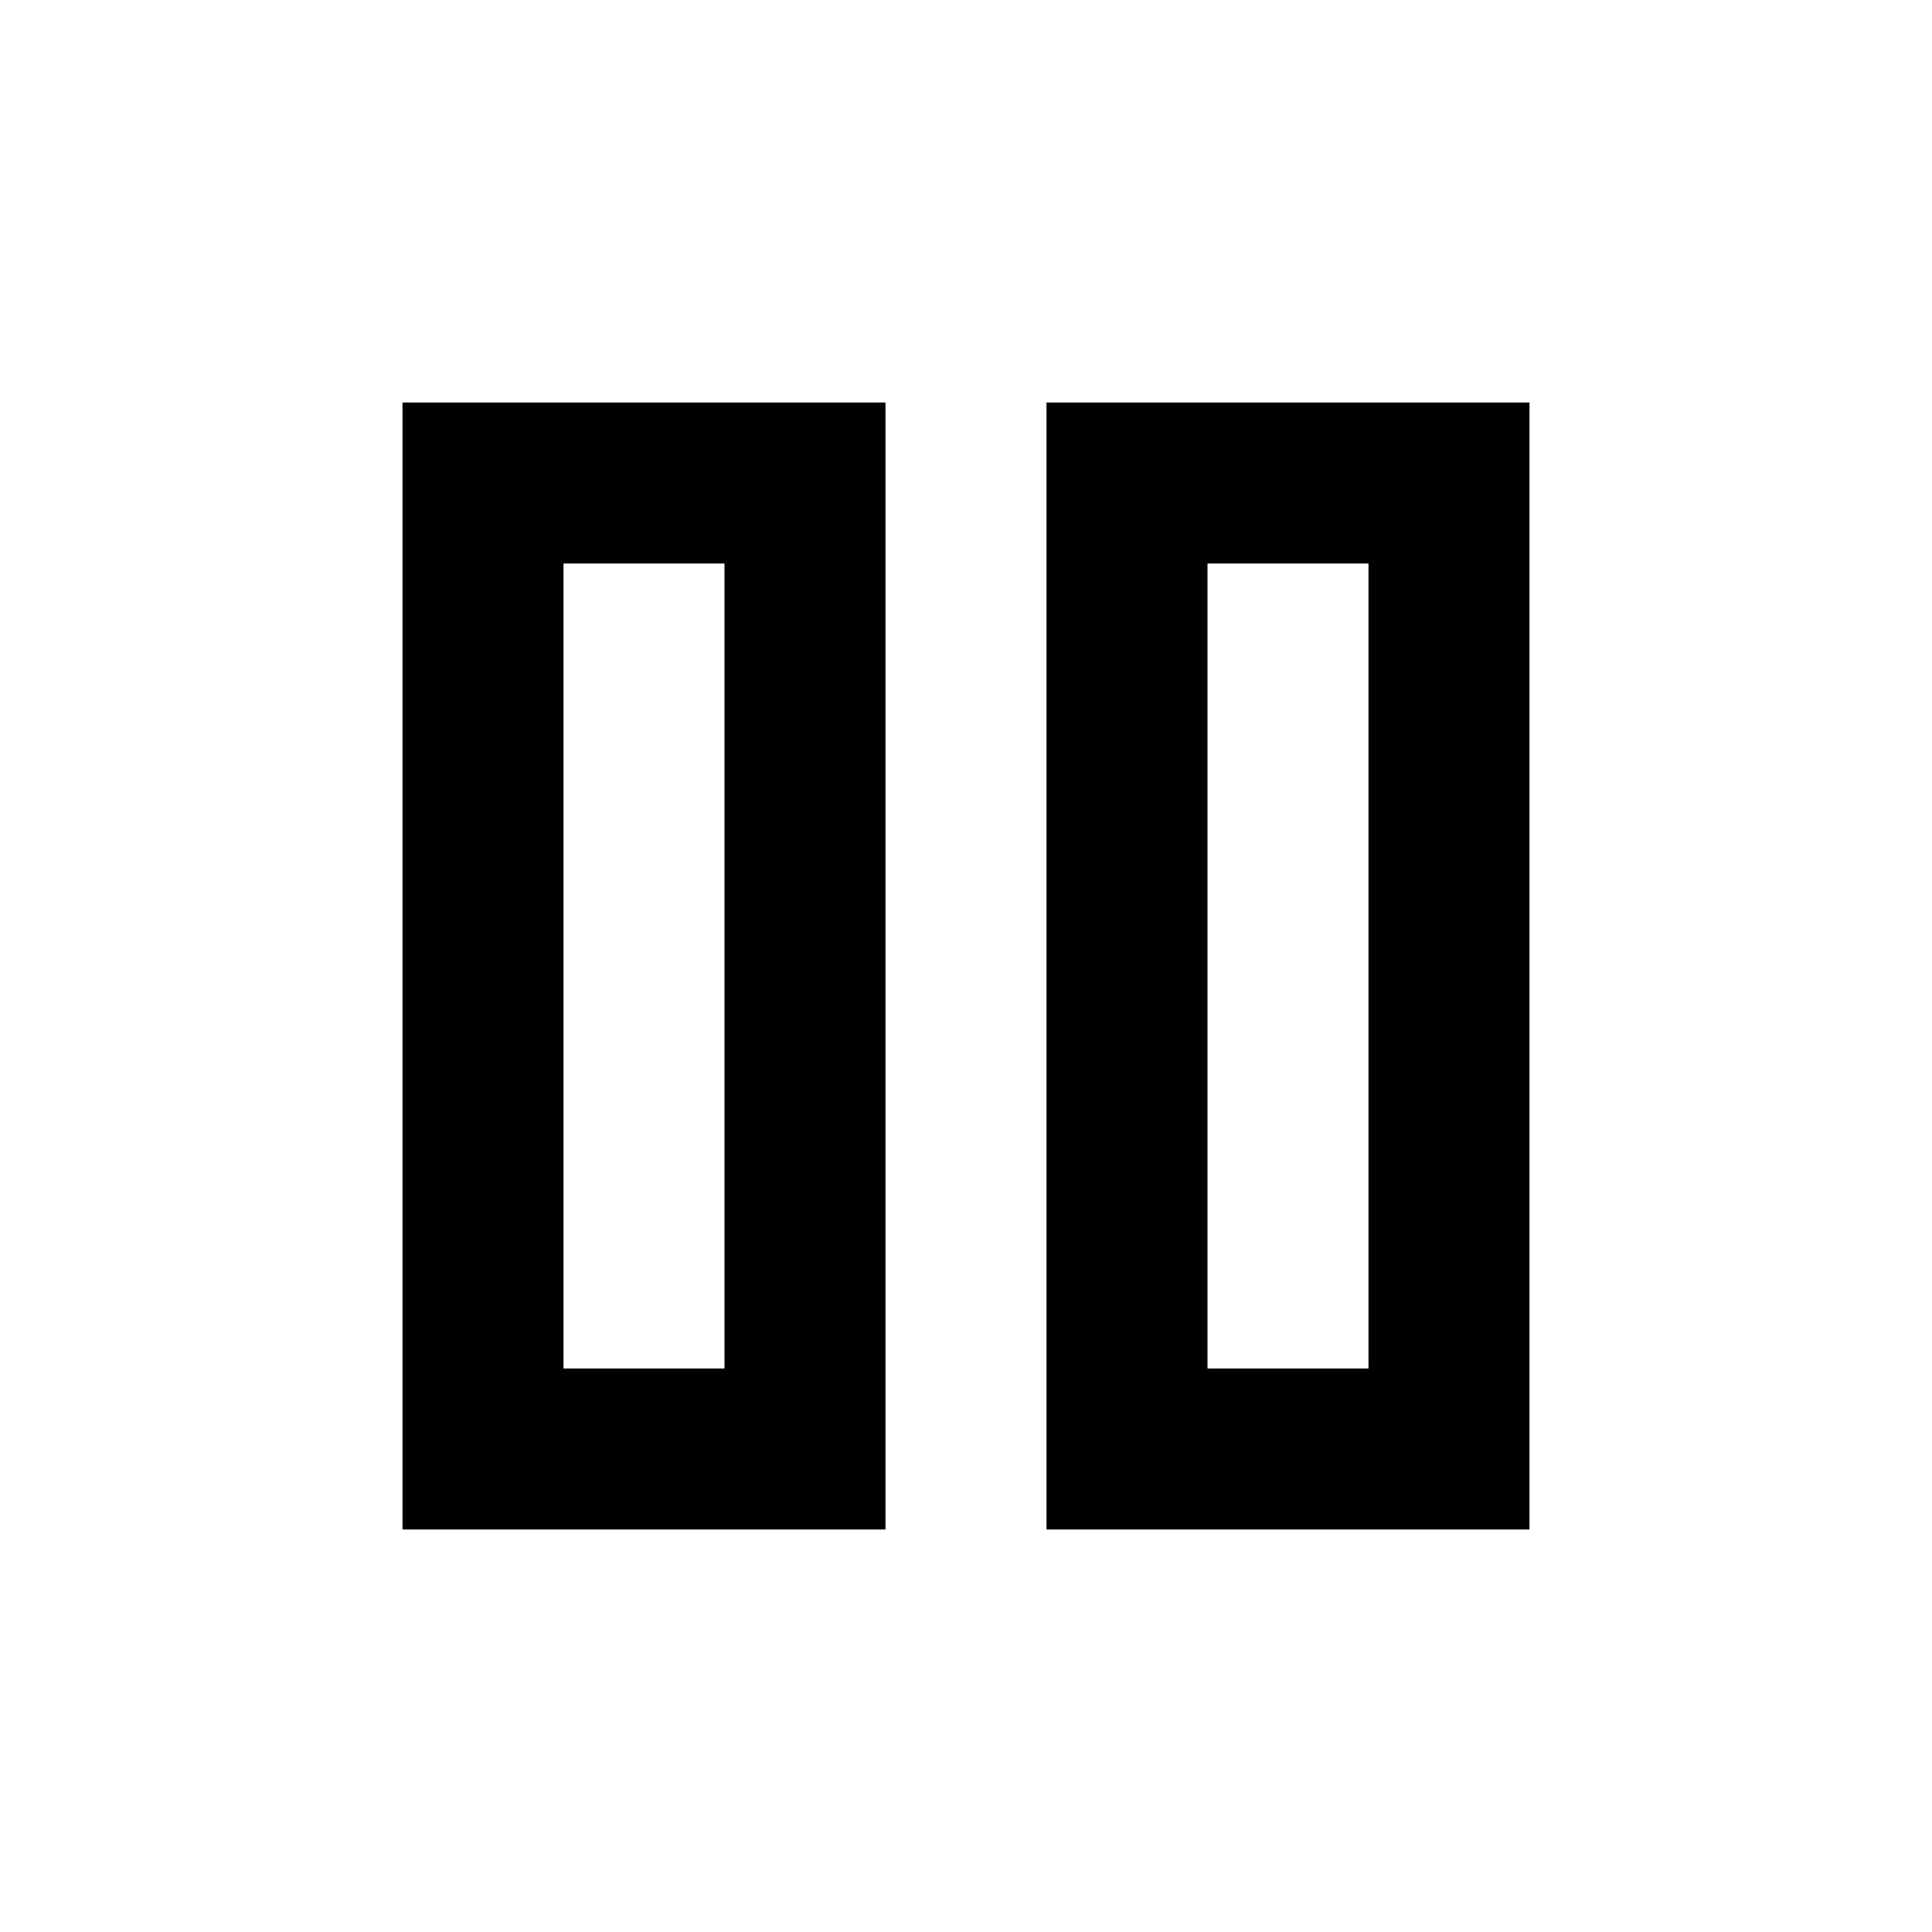
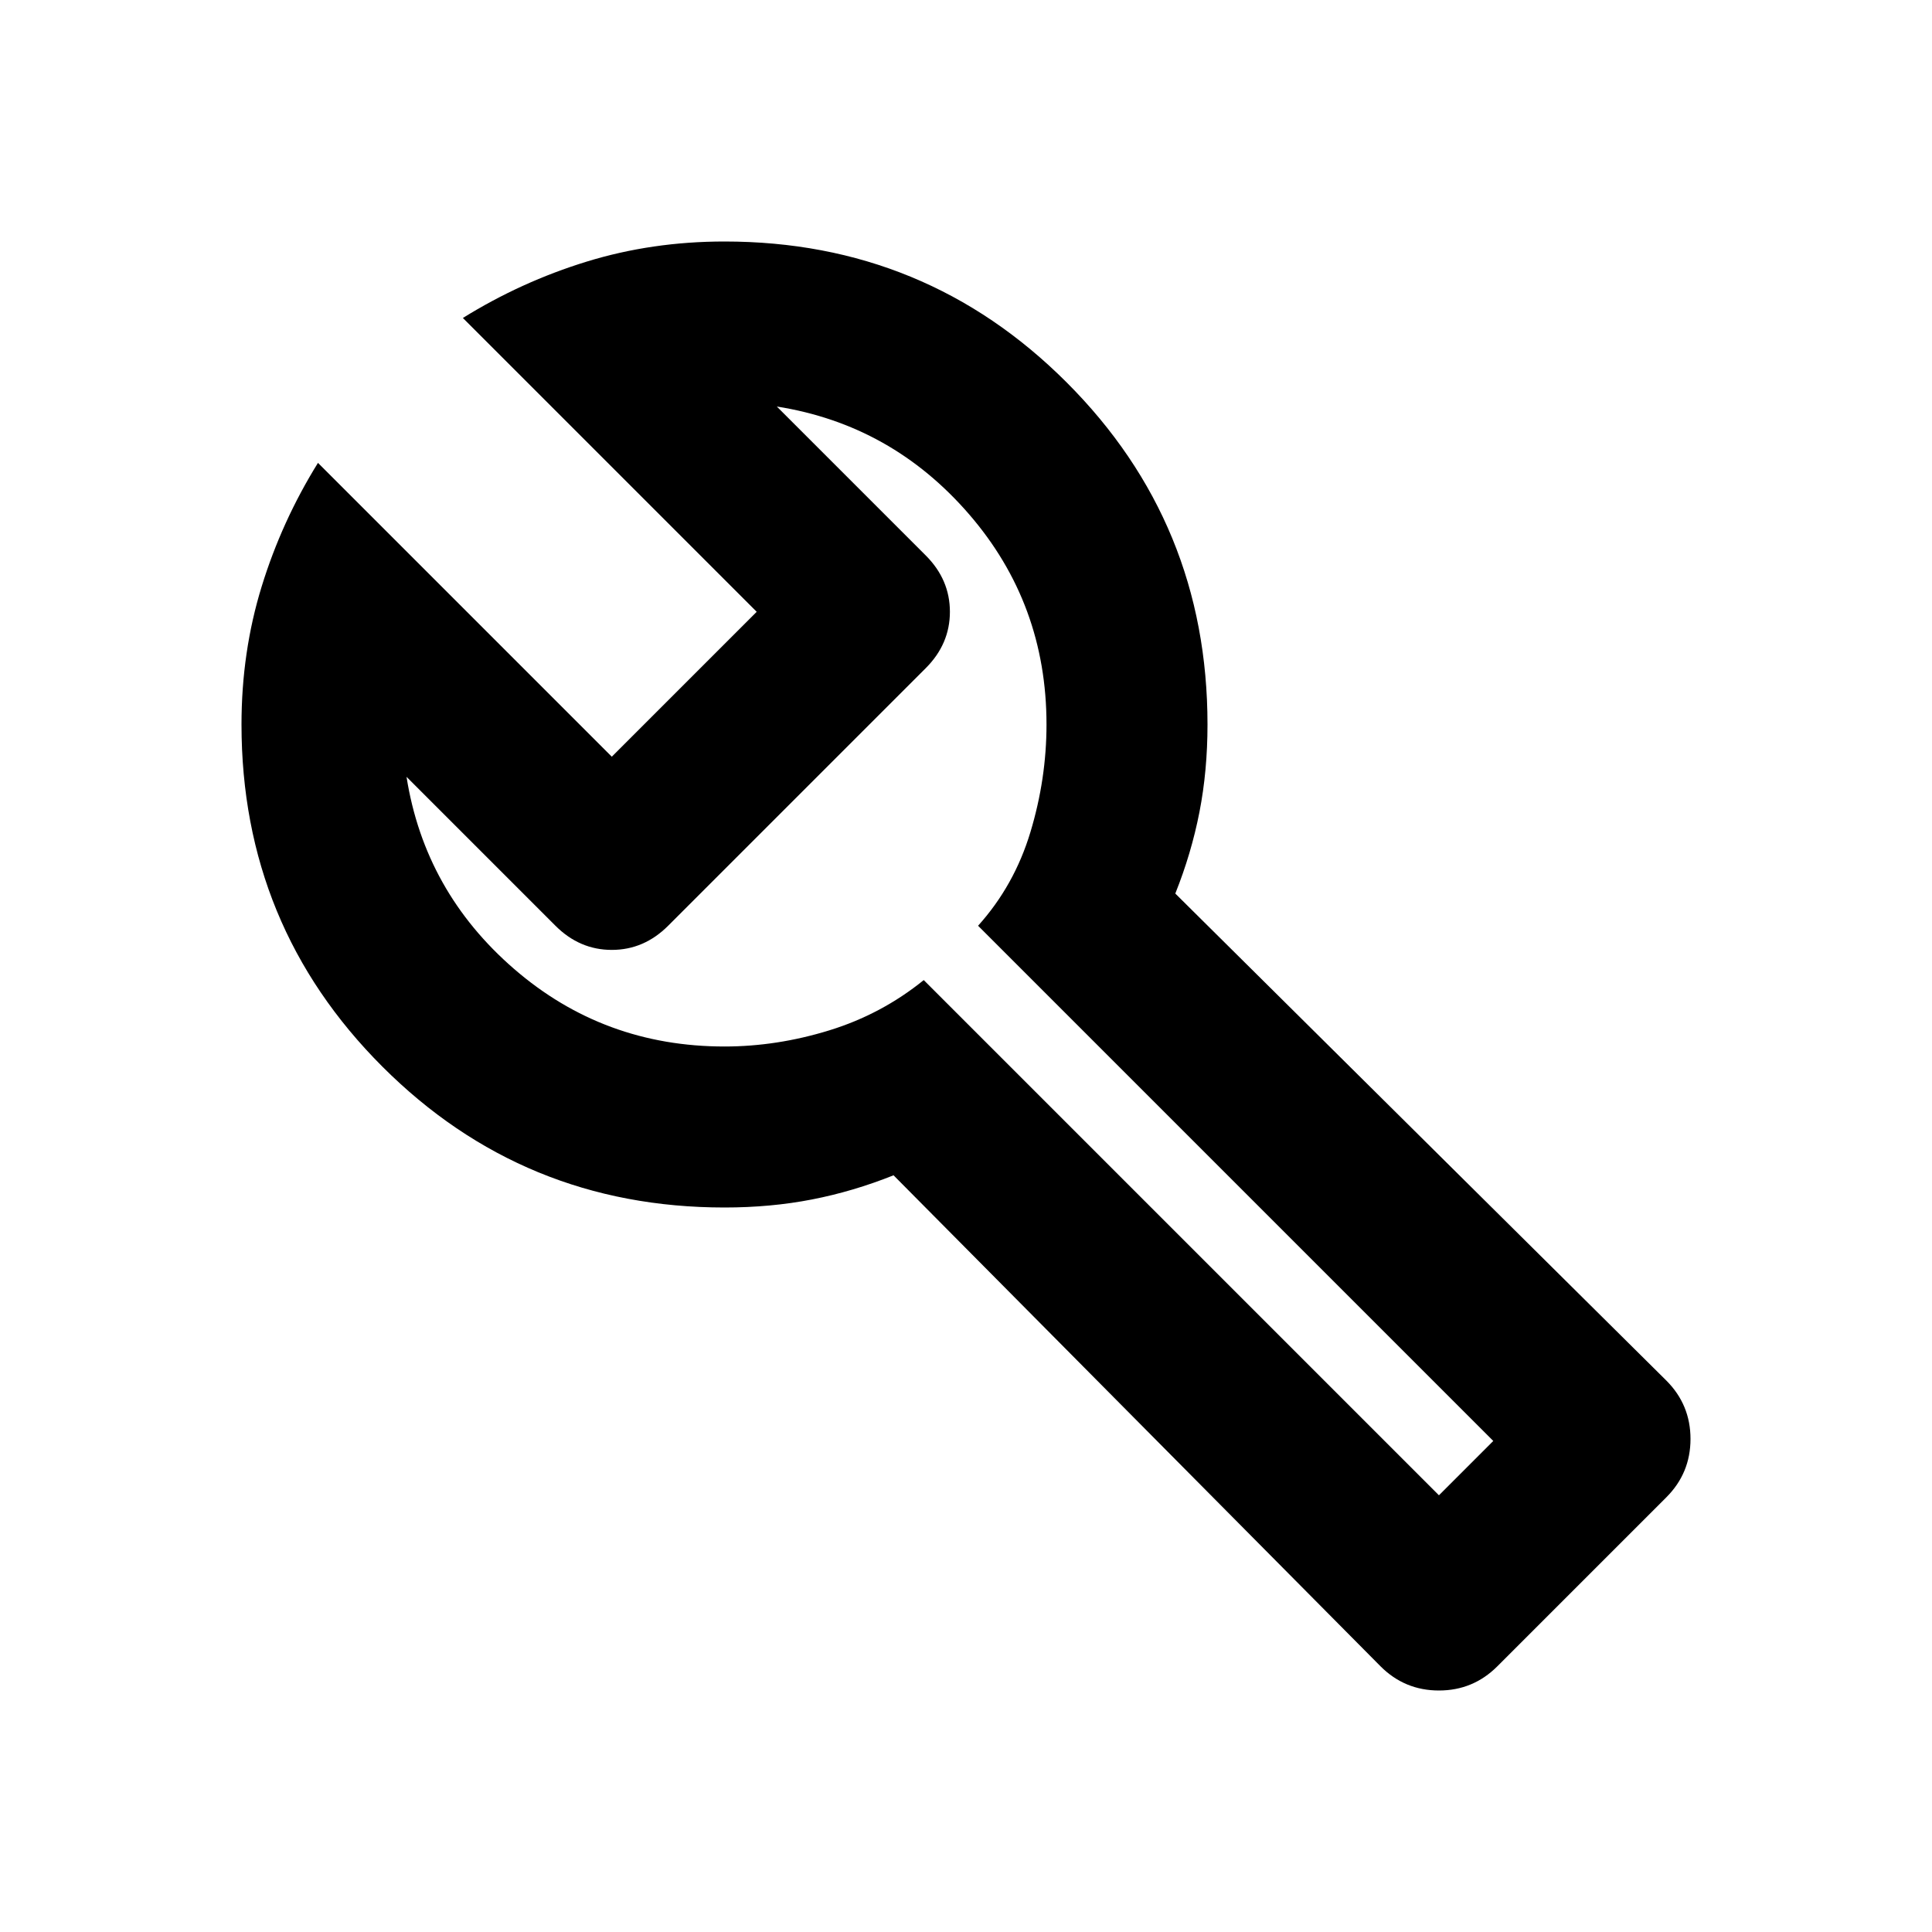
<svg xmlns="http://www.w3.org/2000/svg" height="24px" viewBox="0 -960 960 960" width="24px" fill="#000000" version="1.1" id="svg1">
  <defs id="defs1" />
-   <path d="M520-200v-560h240v560H520Zm-320 0v-560h240v560H200Zm400-80h80v-400h-80v400Zm-320 0h80v-400h-80v400Zm0-400v400-400Zm320 0v400-400Z" id="path1" />
+   <path d="M686-132 444-376q-20 8-40.5 12t-43.5 4q-100 0-170-70t-70-170q0-36 10-68.5t28-61.5l146 146 72-72-146-146q29-18 61.5-28t68.5-10q100 0 170 70t70 170q0 23-4 43.5T584-516l244 242q12 12 12 29t-12 29l-84 84q-12 12-29 12t-29-12Zm29-85 27-27-256-256q18-20 26-46.5t8-53.5q0-60-38.5-104.5T386-758l74 74q12 12 12 28t-12 28L332-500q-12 12-28 12t-28-12l-74-74q9 57 53.5 95.5T360-440q26 0 52-8t47-25l256 256ZM472-488Z" id="path1" />
</svg>
